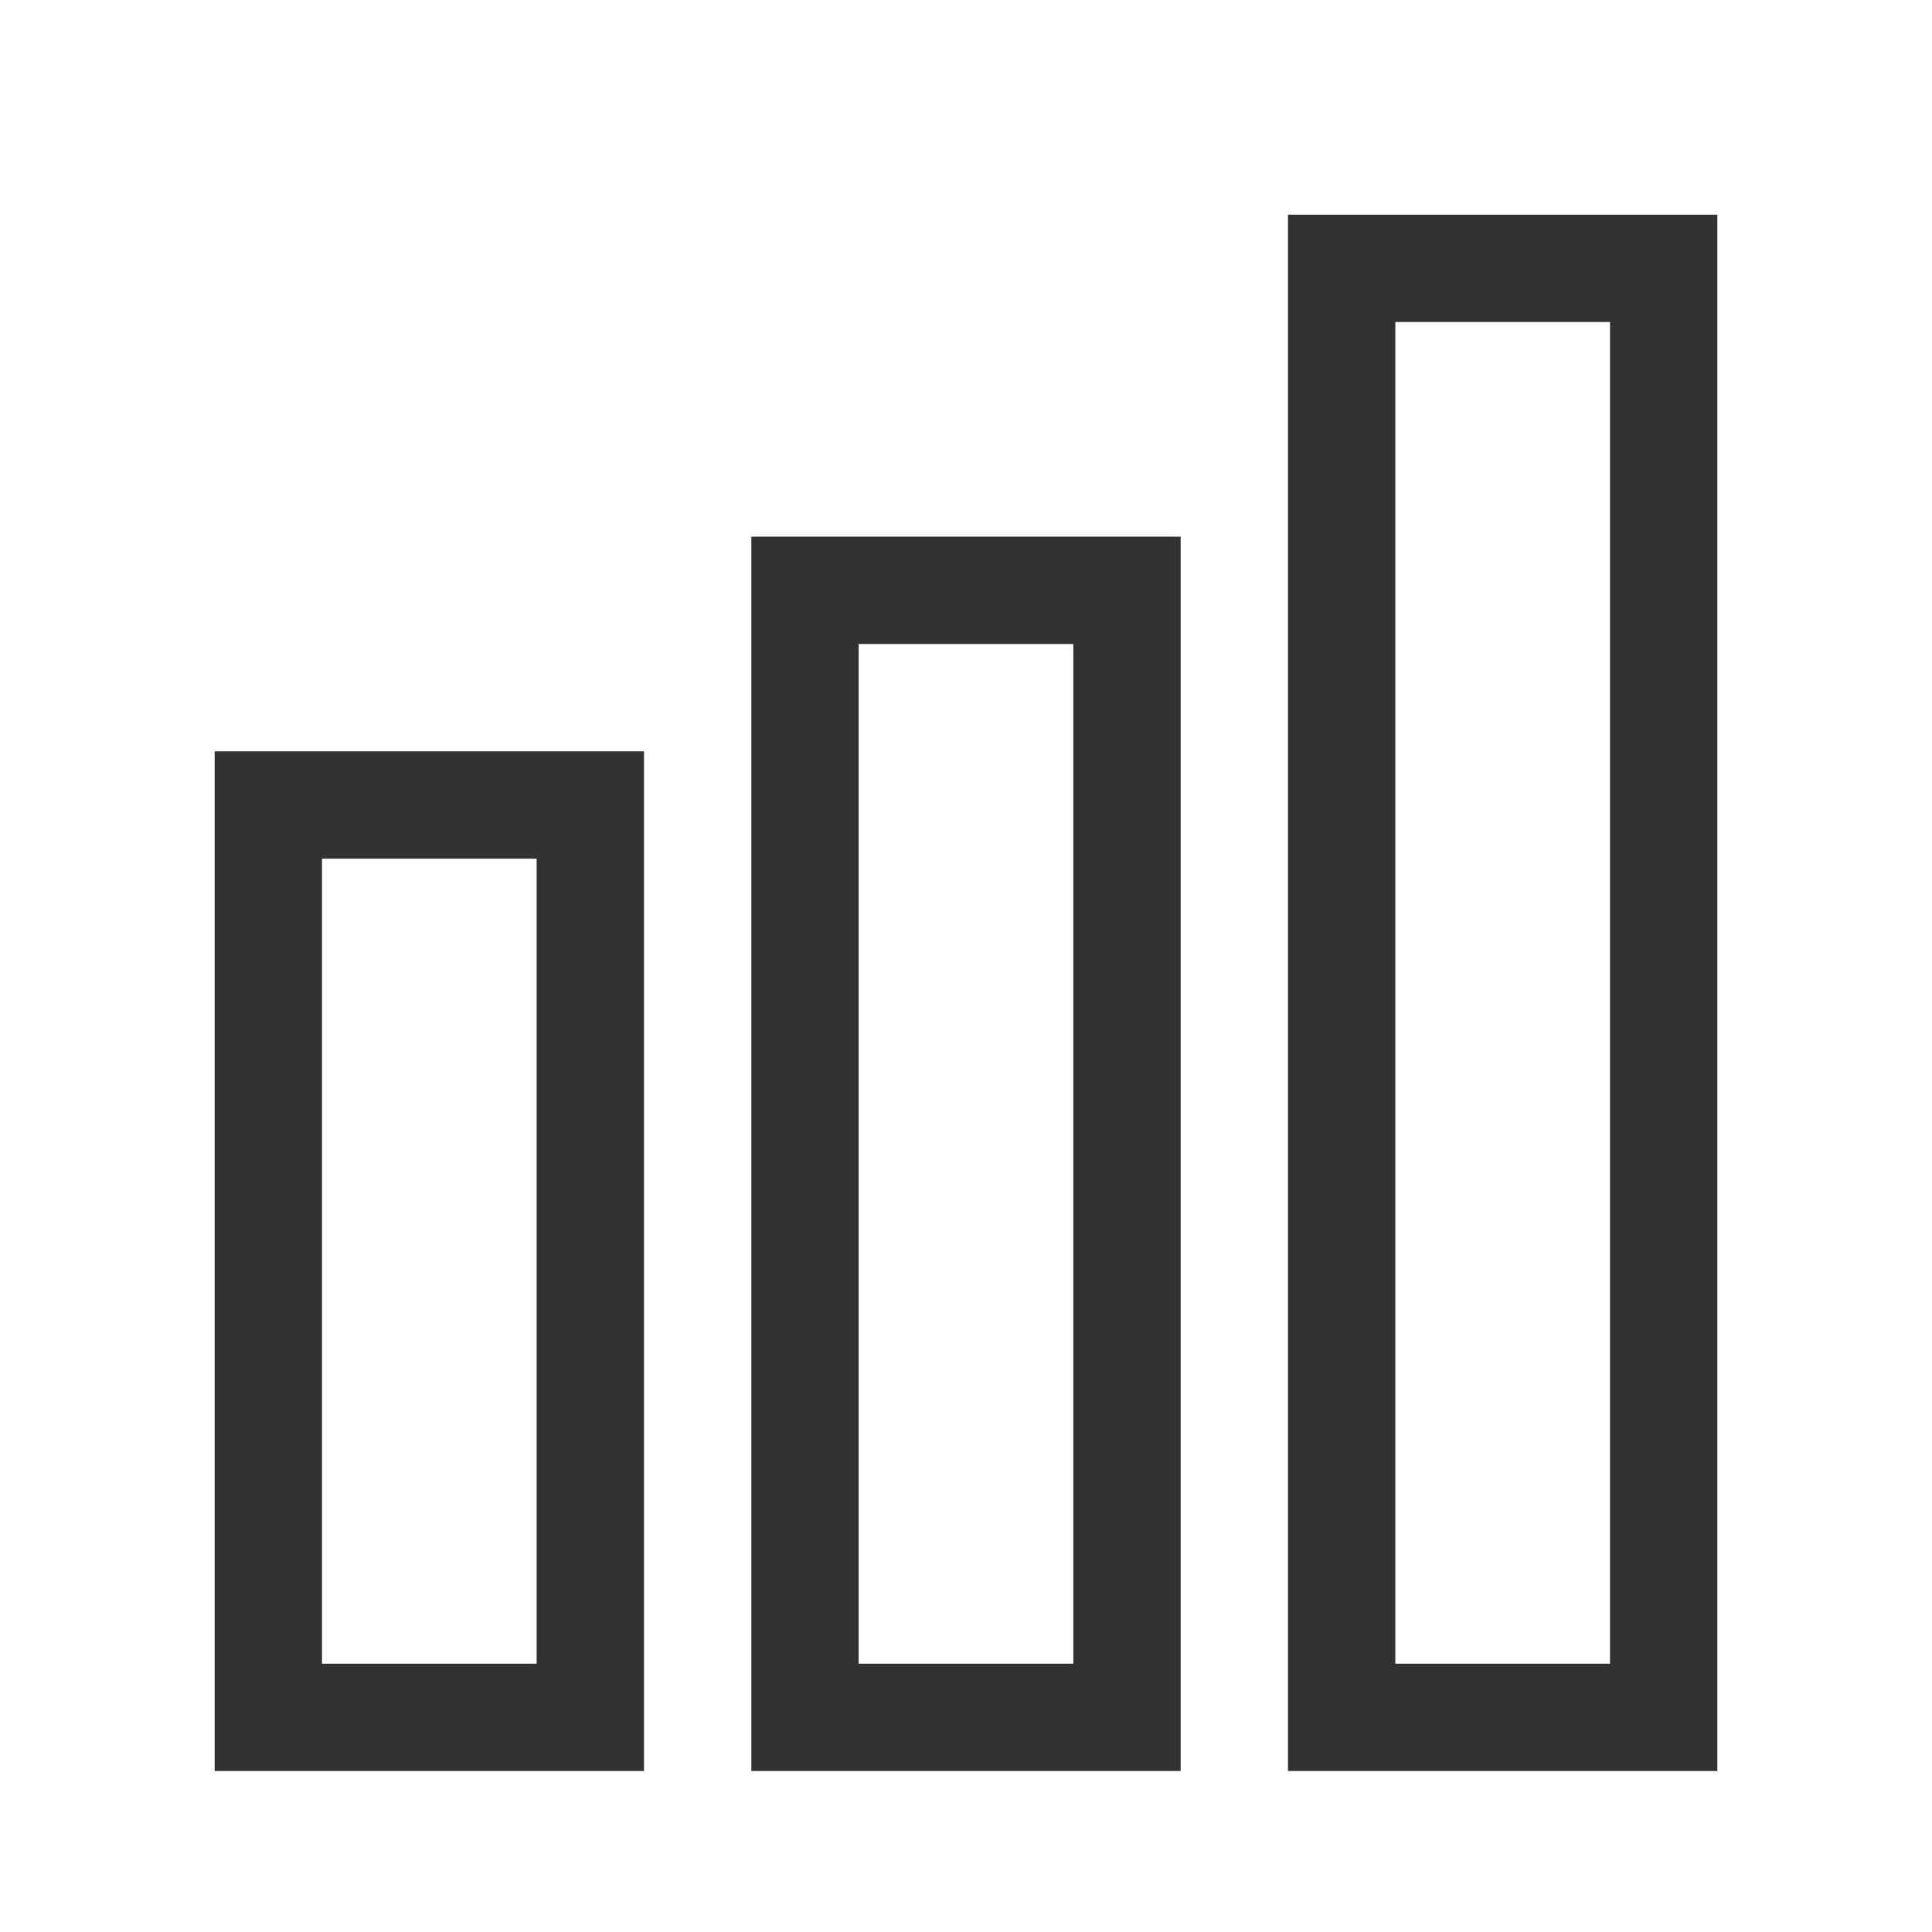
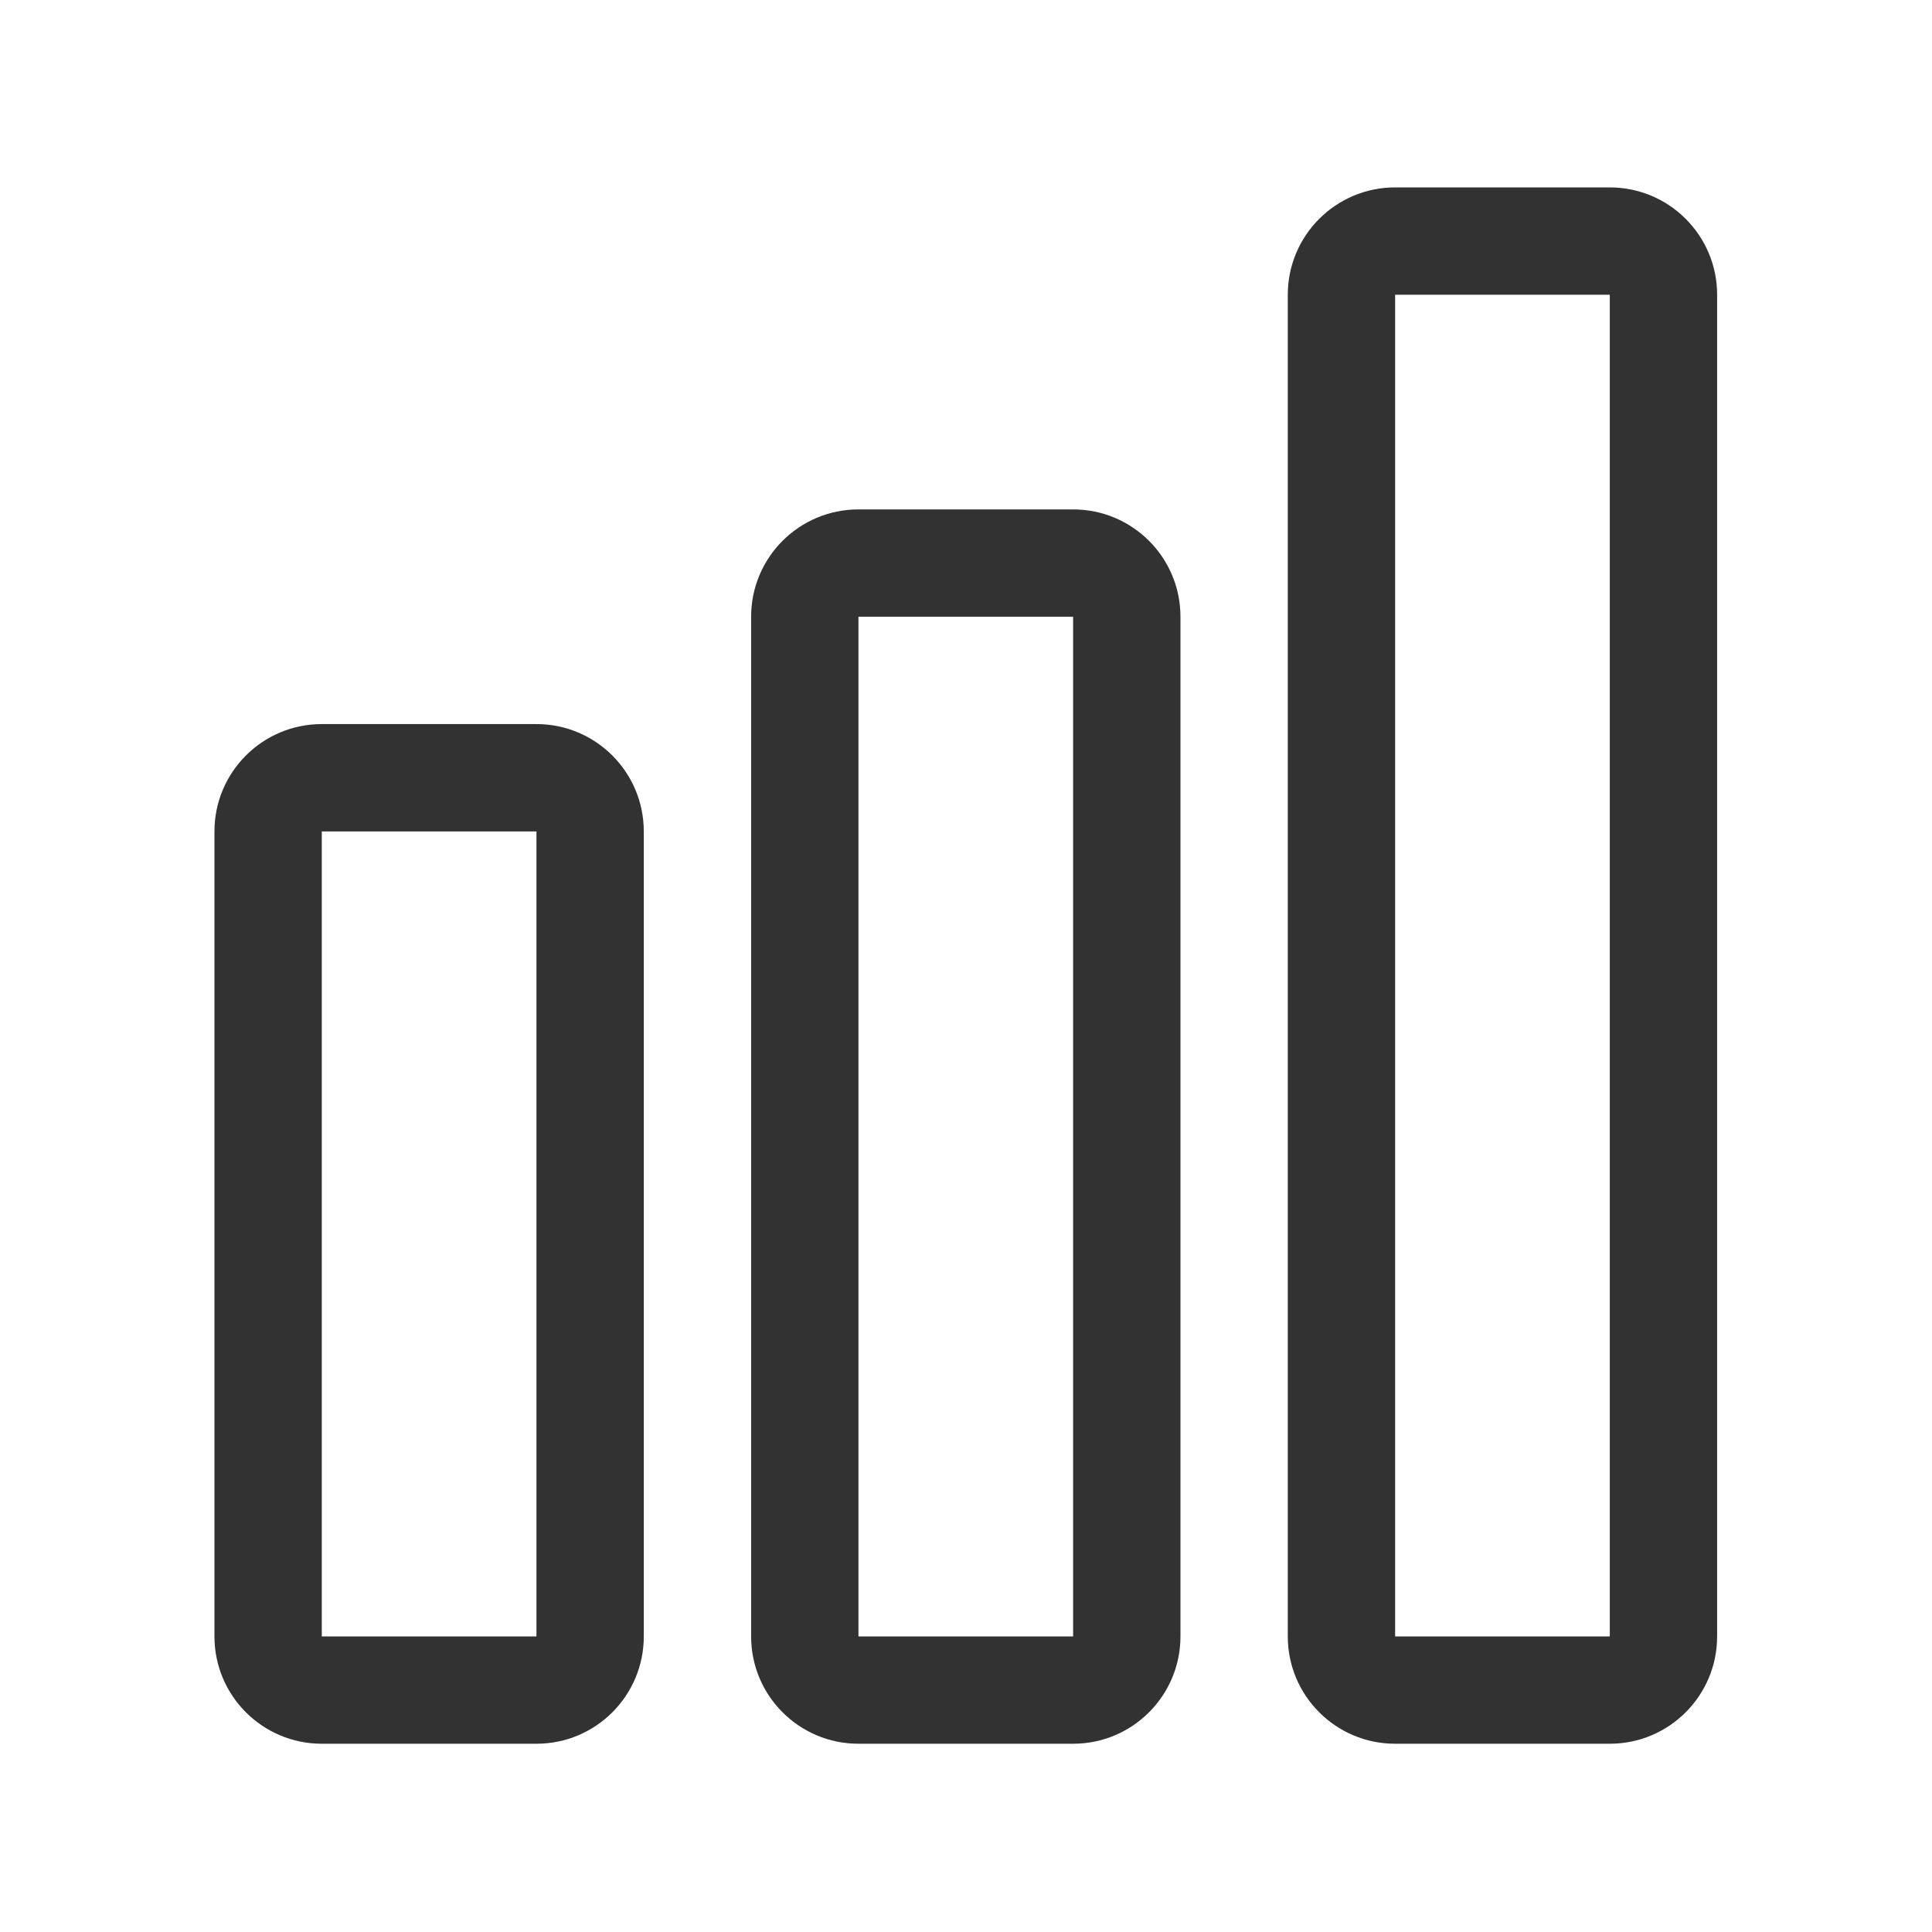
<svg xmlns="http://www.w3.org/2000/svg" width="1000" height="1000">
-   <path d="M166.667 444.444v416.667h111.11V444.444h-111.11zM111.11 388.89h222.222v527.778H111.111V388.889zm333.333-55.556v527.778h111.112V333.333H444.444zm-55.555-55.555H611.11v638.889H388.89v-638.89zm333.333-111.111V861.11h111.111V166.667h-111.11zm-55.555-55.556h222.222v805.556H666.667V111.11z" fill="#323233" fill-rule="nonzero" />
+   <path d="M166.556 430.334v416.668h111.111V430.334H166.556zm0-55.555h111.111c30.683 0 55.556 24.873 55.556 55.555v416.668c0 30.683-24.873 55.556-55.556 55.556H166.556c-30.683 0-55.556-24.873-55.556-55.556V430.334c0-30.682 24.873-55.555 55.556-55.555zm277.778-55.556v527.78h111.112v-527.78H444.334zm0-55.556h111.112c30.682 0 55.555 24.873 55.555 55.556v527.78c0 30.682-24.873 55.555-55.555 55.555H444.334c-30.682 0-55.555-24.873-55.555-55.556v-527.78c0-30.682 24.873-55.555 55.555-55.555zm277.779-111.111v694.446h111.111V152.556H722.113zm0-55.556h111.111c30.683 0 55.556 24.873 55.556 55.556v694.446c0 30.683-24.873 55.556-55.556 55.556H722.113c-30.683 0-55.556-24.873-55.556-55.556V152.556c0-30.683 24.873-55.556 55.556-55.556z" fill="#323233" fill-rule="nonzero" />
</svg>
